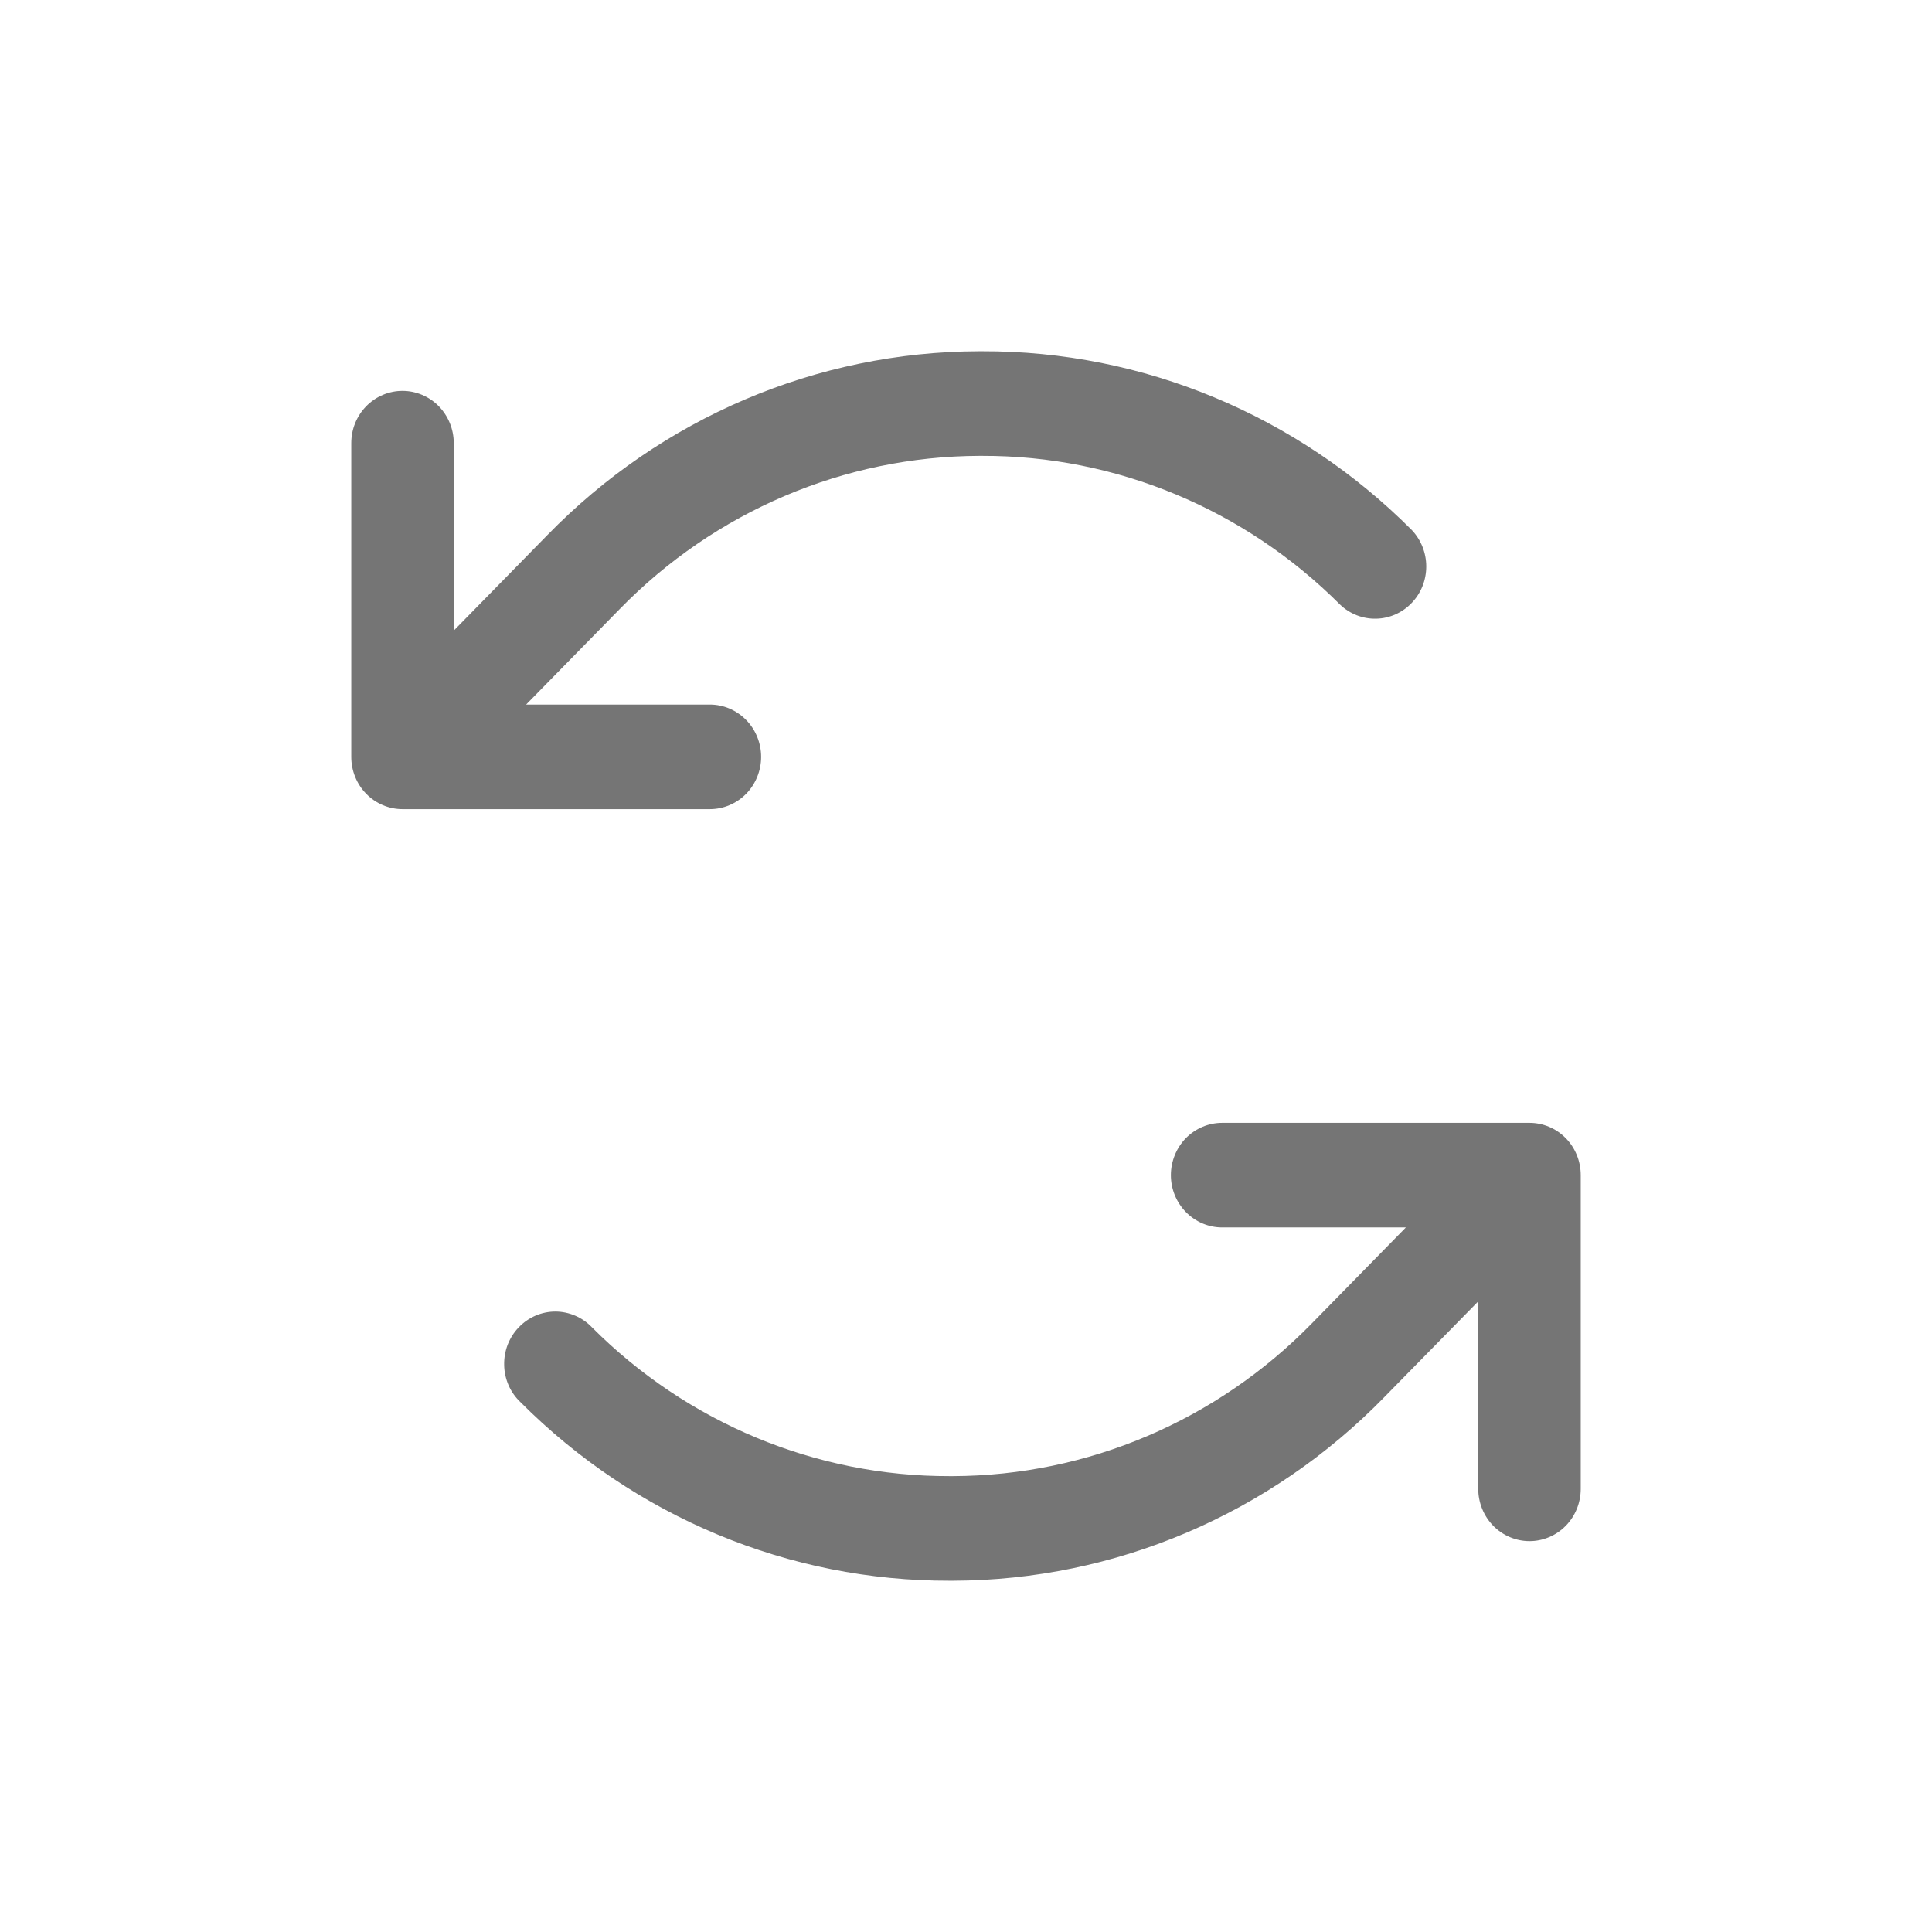
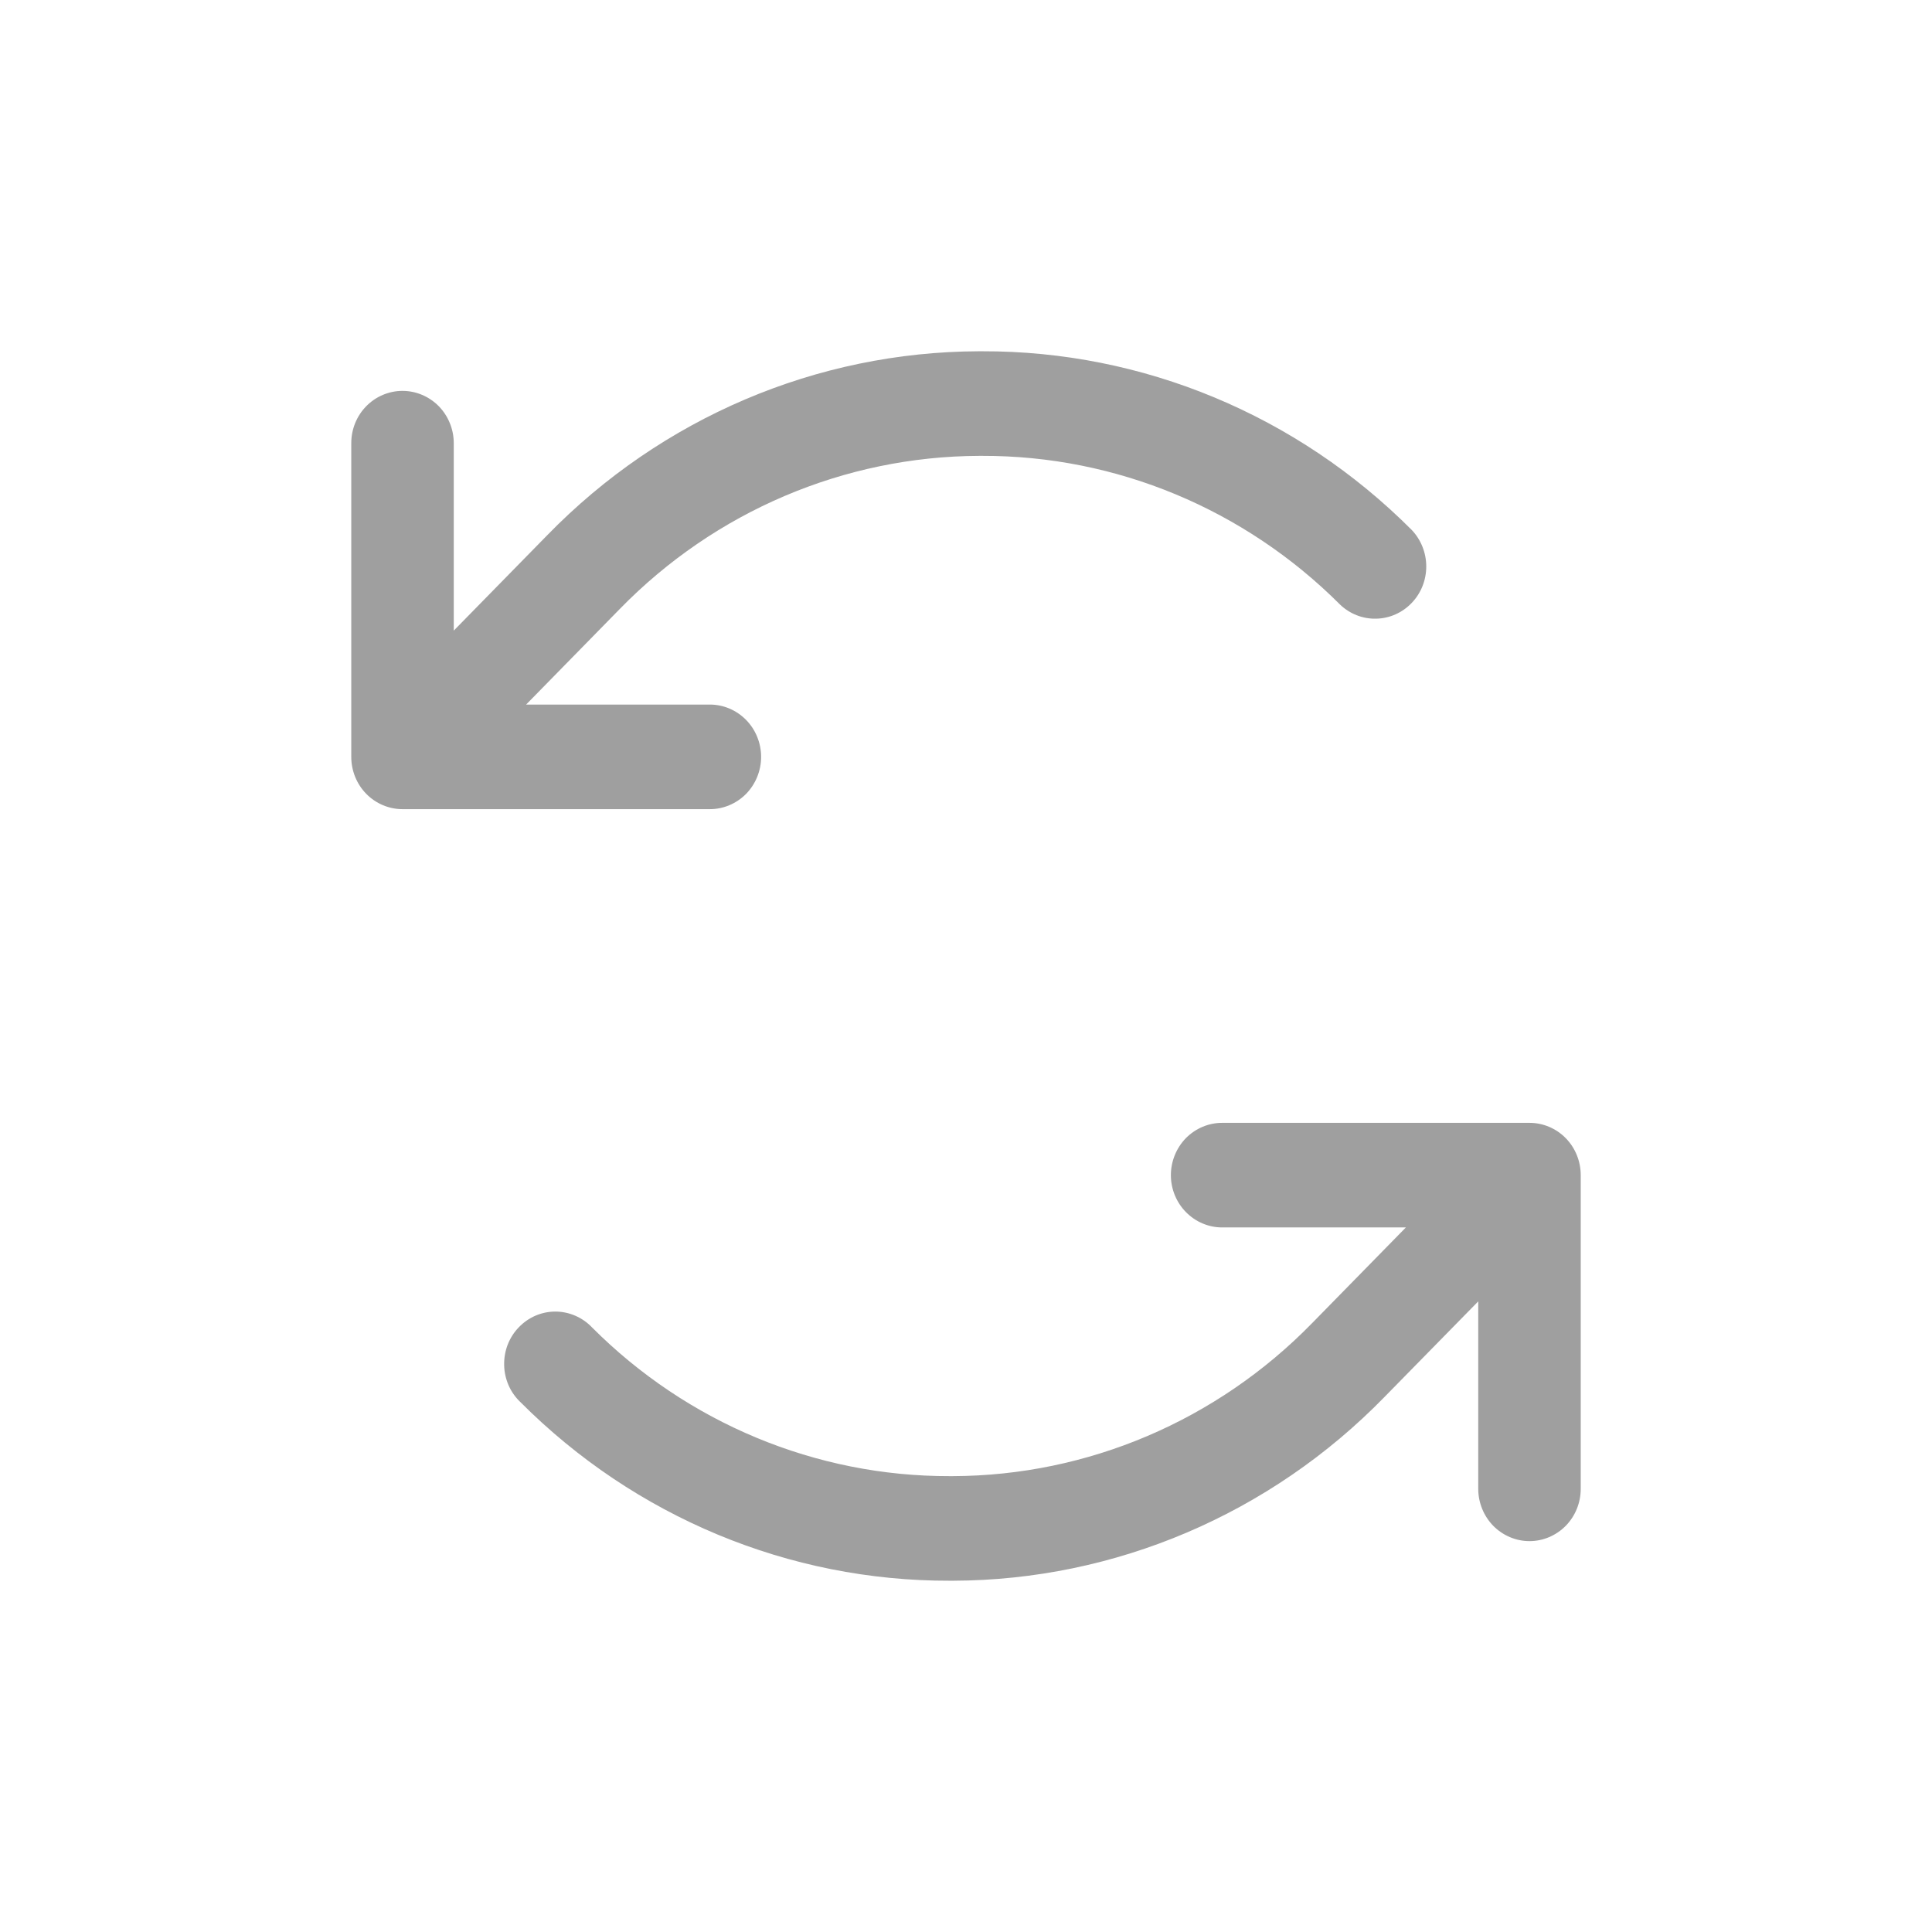
<svg xmlns="http://www.w3.org/2000/svg" width="22" height="22" viewBox="0 0 22 22" fill="none">
-   <path d="M8.083 9.214H4.583C4.429 9.214 4.28 9.151 4.171 9.04C4.061 8.928 4 8.776 4 8.619V5.046C4 4.888 4.061 4.737 4.171 4.625C4.28 4.514 4.429 4.451 4.583 4.451C4.738 4.451 4.886 4.514 4.996 4.625C5.105 4.737 5.167 4.888 5.167 5.046V7.181L6.233 6.093C7.534 4.758 9.301 4.006 11.146 4H11.184C13.013 3.995 14.77 4.726 16.075 6.034C16.181 6.145 16.241 6.295 16.241 6.45C16.241 6.606 16.182 6.755 16.075 6.866C15.969 6.977 15.824 7.042 15.671 7.045C15.519 7.049 15.371 6.991 15.26 6.885C14.172 5.796 12.708 5.187 11.184 5.191H11.152C9.615 5.196 8.142 5.823 7.058 6.934L5.991 8.023H8.083C8.238 8.023 8.386 8.086 8.496 8.198C8.605 8.309 8.667 8.461 8.667 8.619C8.667 8.776 8.605 8.928 8.496 9.04C8.386 9.151 8.238 9.214 8.083 9.214ZM17.417 12.786H13.917C13.762 12.786 13.614 12.849 13.504 12.96C13.395 13.072 13.333 13.224 13.333 13.382C13.333 13.539 13.395 13.691 13.504 13.802C13.614 13.914 13.762 13.977 13.917 13.977H16.009L14.942 15.066C13.858 16.177 12.386 16.804 10.849 16.809H10.816C9.292 16.813 7.828 16.204 6.741 15.115C6.687 15.058 6.622 15.013 6.55 14.982C6.478 14.951 6.401 14.935 6.324 14.935C6.246 14.935 6.169 14.951 6.097 14.982C6.026 15.013 5.961 15.058 5.907 15.115C5.852 15.171 5.81 15.239 5.781 15.312C5.753 15.386 5.739 15.465 5.741 15.544C5.742 15.624 5.76 15.702 5.791 15.774C5.823 15.847 5.869 15.912 5.926 15.966C7.23 17.274 8.987 18.005 10.816 18H10.854C12.698 17.994 14.465 17.242 15.766 15.907L16.833 14.819V16.954C16.833 17.111 16.895 17.263 17.004 17.375C17.114 17.486 17.262 17.549 17.417 17.549C17.571 17.549 17.72 17.486 17.829 17.375C17.939 17.263 18 17.111 18 16.954V13.382C18 13.224 17.939 13.072 17.829 12.96C17.72 12.849 17.571 12.786 17.417 12.786Z" fill="#757575" style="fill:#757575;fill:color(display-p3 0.459 0.459 0.459);fill-opacity:1;" />
+   <path d="M8.083 9.214H4.583C4.429 9.214 4.28 9.151 4.171 9.04C4.061 8.928 4 8.776 4 8.619V5.046C4 4.888 4.061 4.737 4.171 4.625C4.28 4.514 4.429 4.451 4.583 4.451C4.738 4.451 4.886 4.514 4.996 4.625C5.105 4.737 5.167 4.888 5.167 5.046V7.181L6.233 6.093C7.534 4.758 9.301 4.006 11.146 4H11.184C13.013 3.995 14.77 4.726 16.075 6.034C16.181 6.145 16.241 6.295 16.241 6.45C16.241 6.606 16.182 6.755 16.075 6.866C15.969 6.977 15.824 7.042 15.671 7.045C15.519 7.049 15.371 6.991 15.26 6.885C14.172 5.796 12.708 5.187 11.184 5.191H11.152C9.615 5.196 8.142 5.823 7.058 6.934L5.991 8.023H8.083C8.238 8.023 8.386 8.086 8.496 8.198C8.605 8.309 8.667 8.461 8.667 8.619C8.667 8.776 8.605 8.928 8.496 9.04C8.386 9.151 8.238 9.214 8.083 9.214ZM17.417 12.786H13.917C13.762 12.786 13.614 12.849 13.504 12.96C13.395 13.072 13.333 13.224 13.333 13.382C13.333 13.539 13.395 13.691 13.504 13.802C13.614 13.914 13.762 13.977 13.917 13.977H16.009L14.942 15.066C13.858 16.177 12.386 16.804 10.849 16.809H10.816C9.292 16.813 7.828 16.204 6.741 15.115C6.687 15.058 6.622 15.013 6.55 14.982C6.478 14.951 6.401 14.935 6.324 14.935C6.246 14.935 6.169 14.951 6.097 14.982C6.026 15.013 5.961 15.058 5.907 15.115C5.852 15.171 5.81 15.239 5.781 15.312C5.753 15.386 5.739 15.465 5.741 15.544C5.742 15.624 5.76 15.702 5.791 15.774C5.823 15.847 5.869 15.912 5.926 15.966C7.23 17.274 8.987 18.005 10.816 18H10.854C12.698 17.994 14.465 17.242 15.766 15.907L16.833 14.819V16.954C16.833 17.111 16.895 17.263 17.004 17.375C17.114 17.486 17.262 17.549 17.417 17.549C17.571 17.549 17.72 17.486 17.829 17.375C17.939 17.263 18 17.111 18 16.954V13.382C18 13.224 17.939 13.072 17.829 12.96C17.72 12.849 17.571 12.786 17.417 12.786Z" fill="#9F9F9F" style="fill:#9F9F9F;fill:color(display-p3 0.624 0.624 0.624);fill-opacity:1;" />
</svg>
